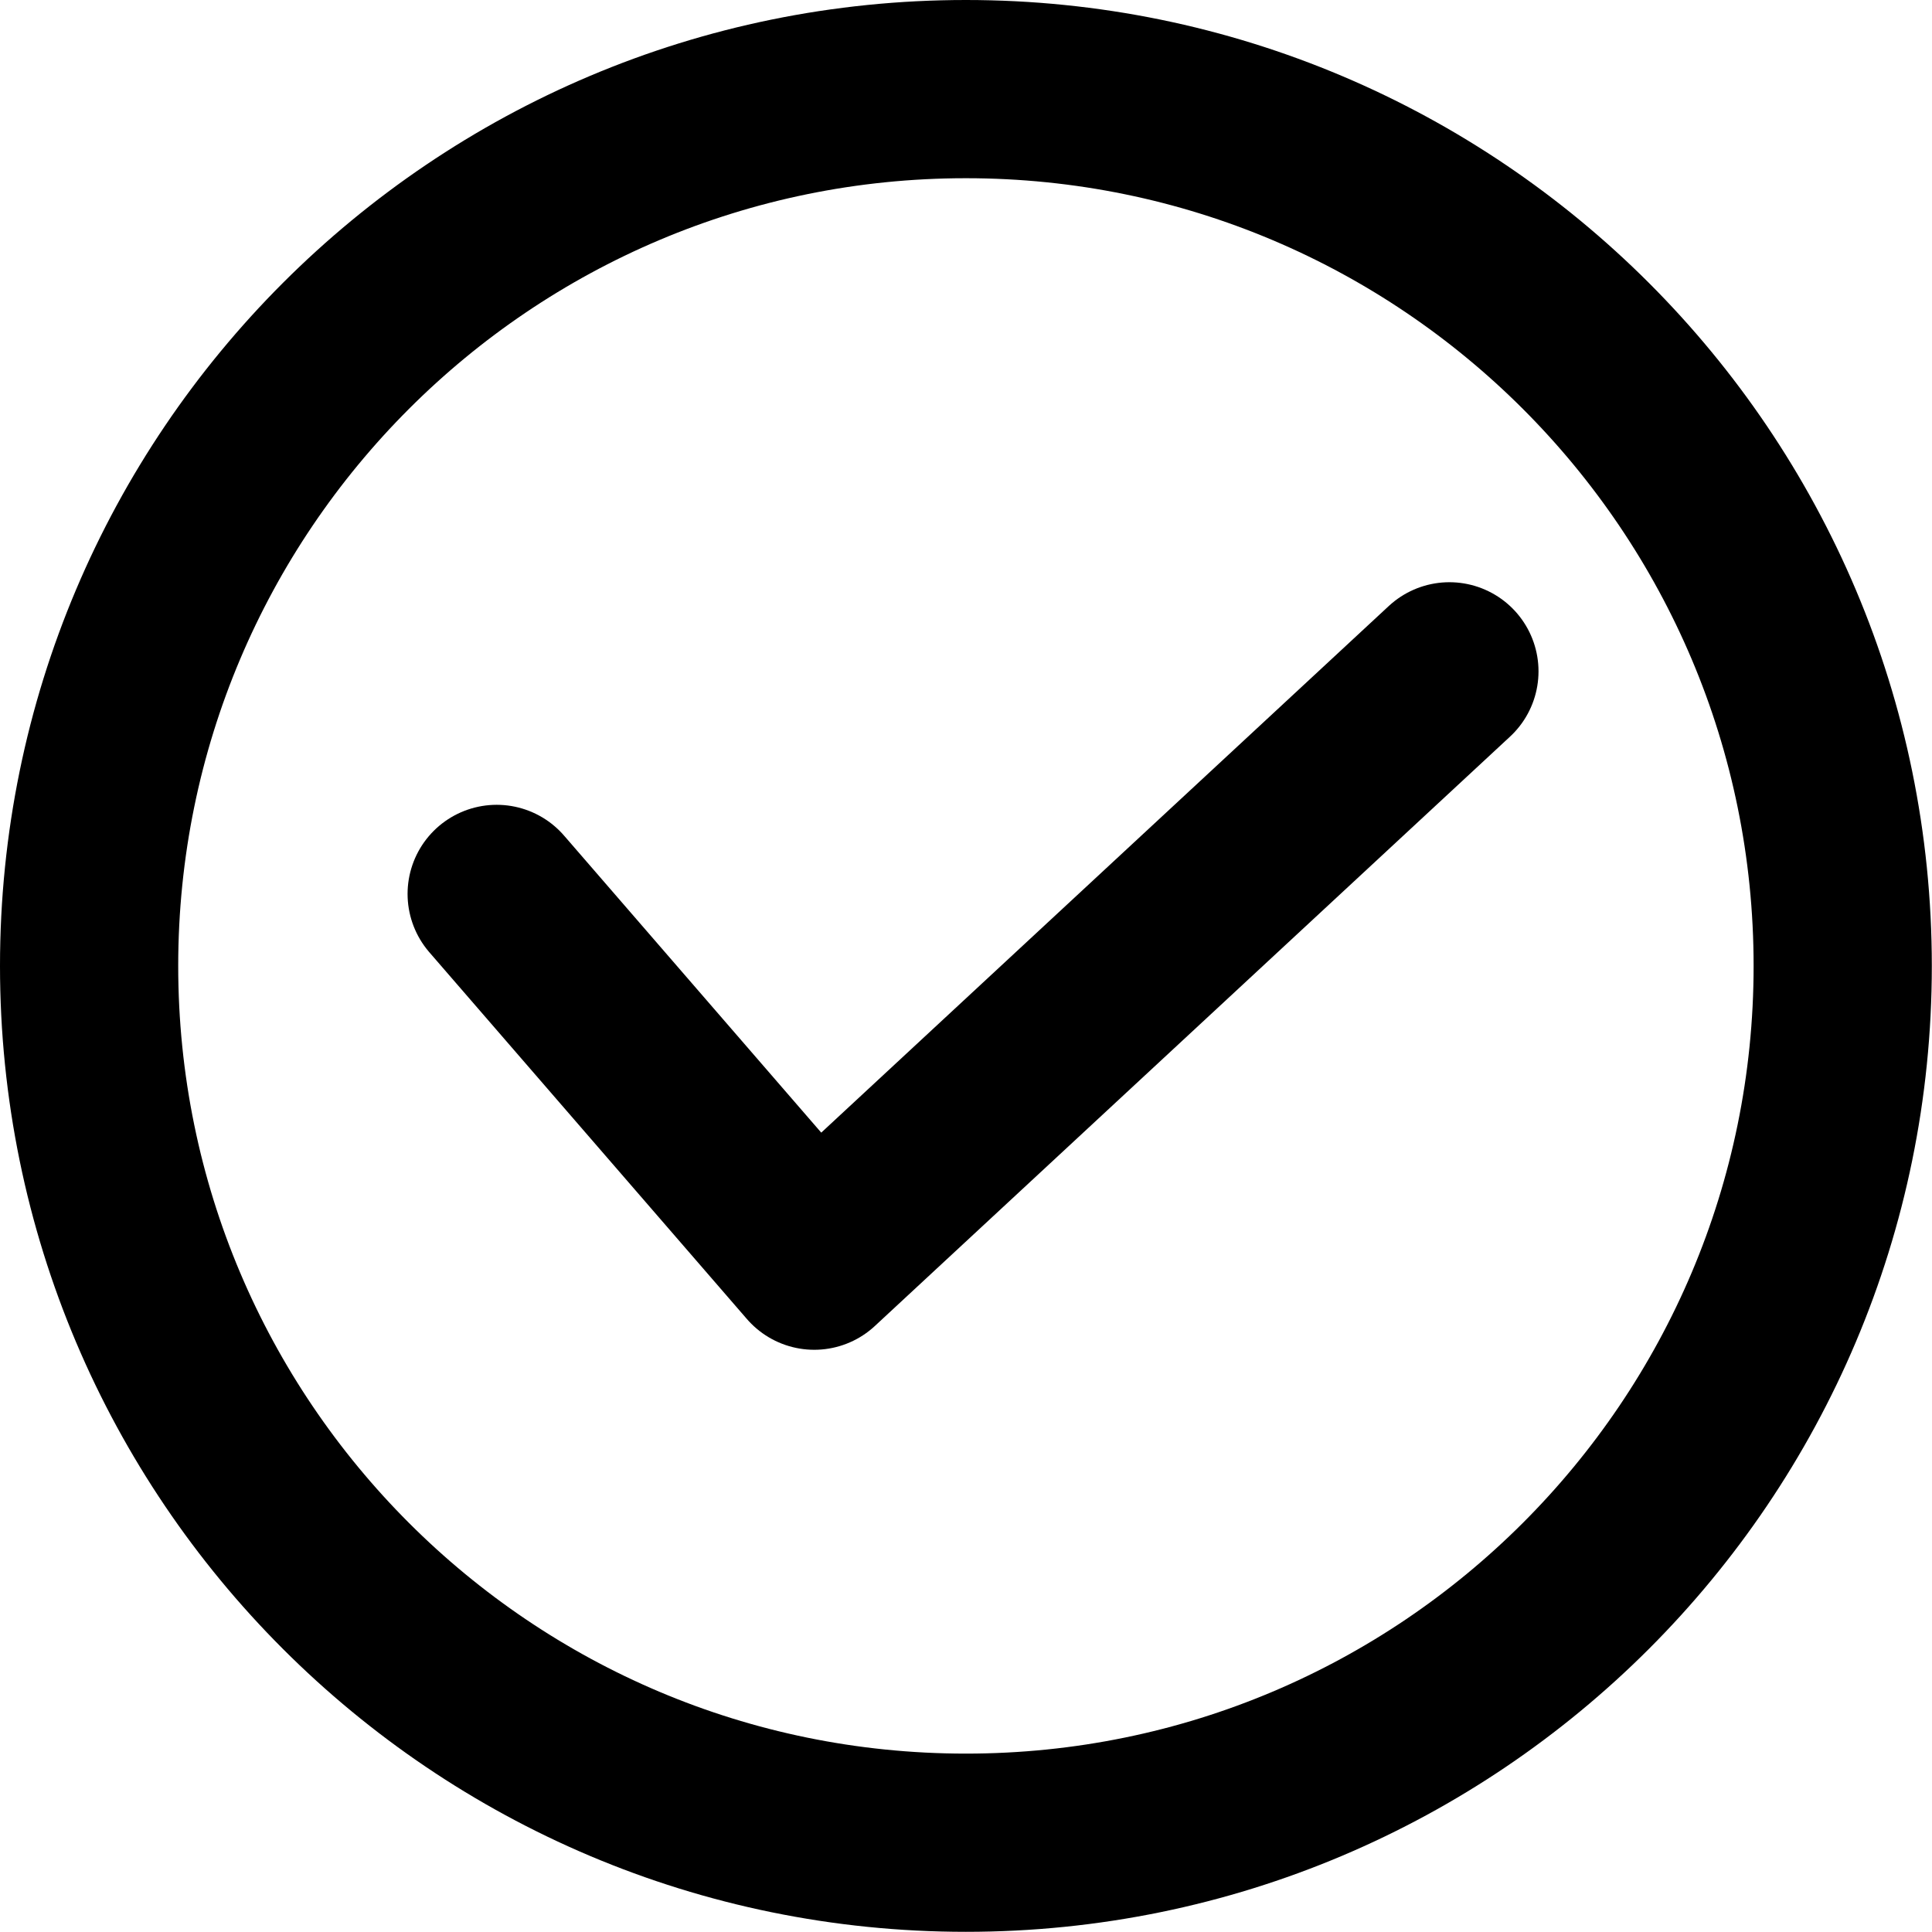
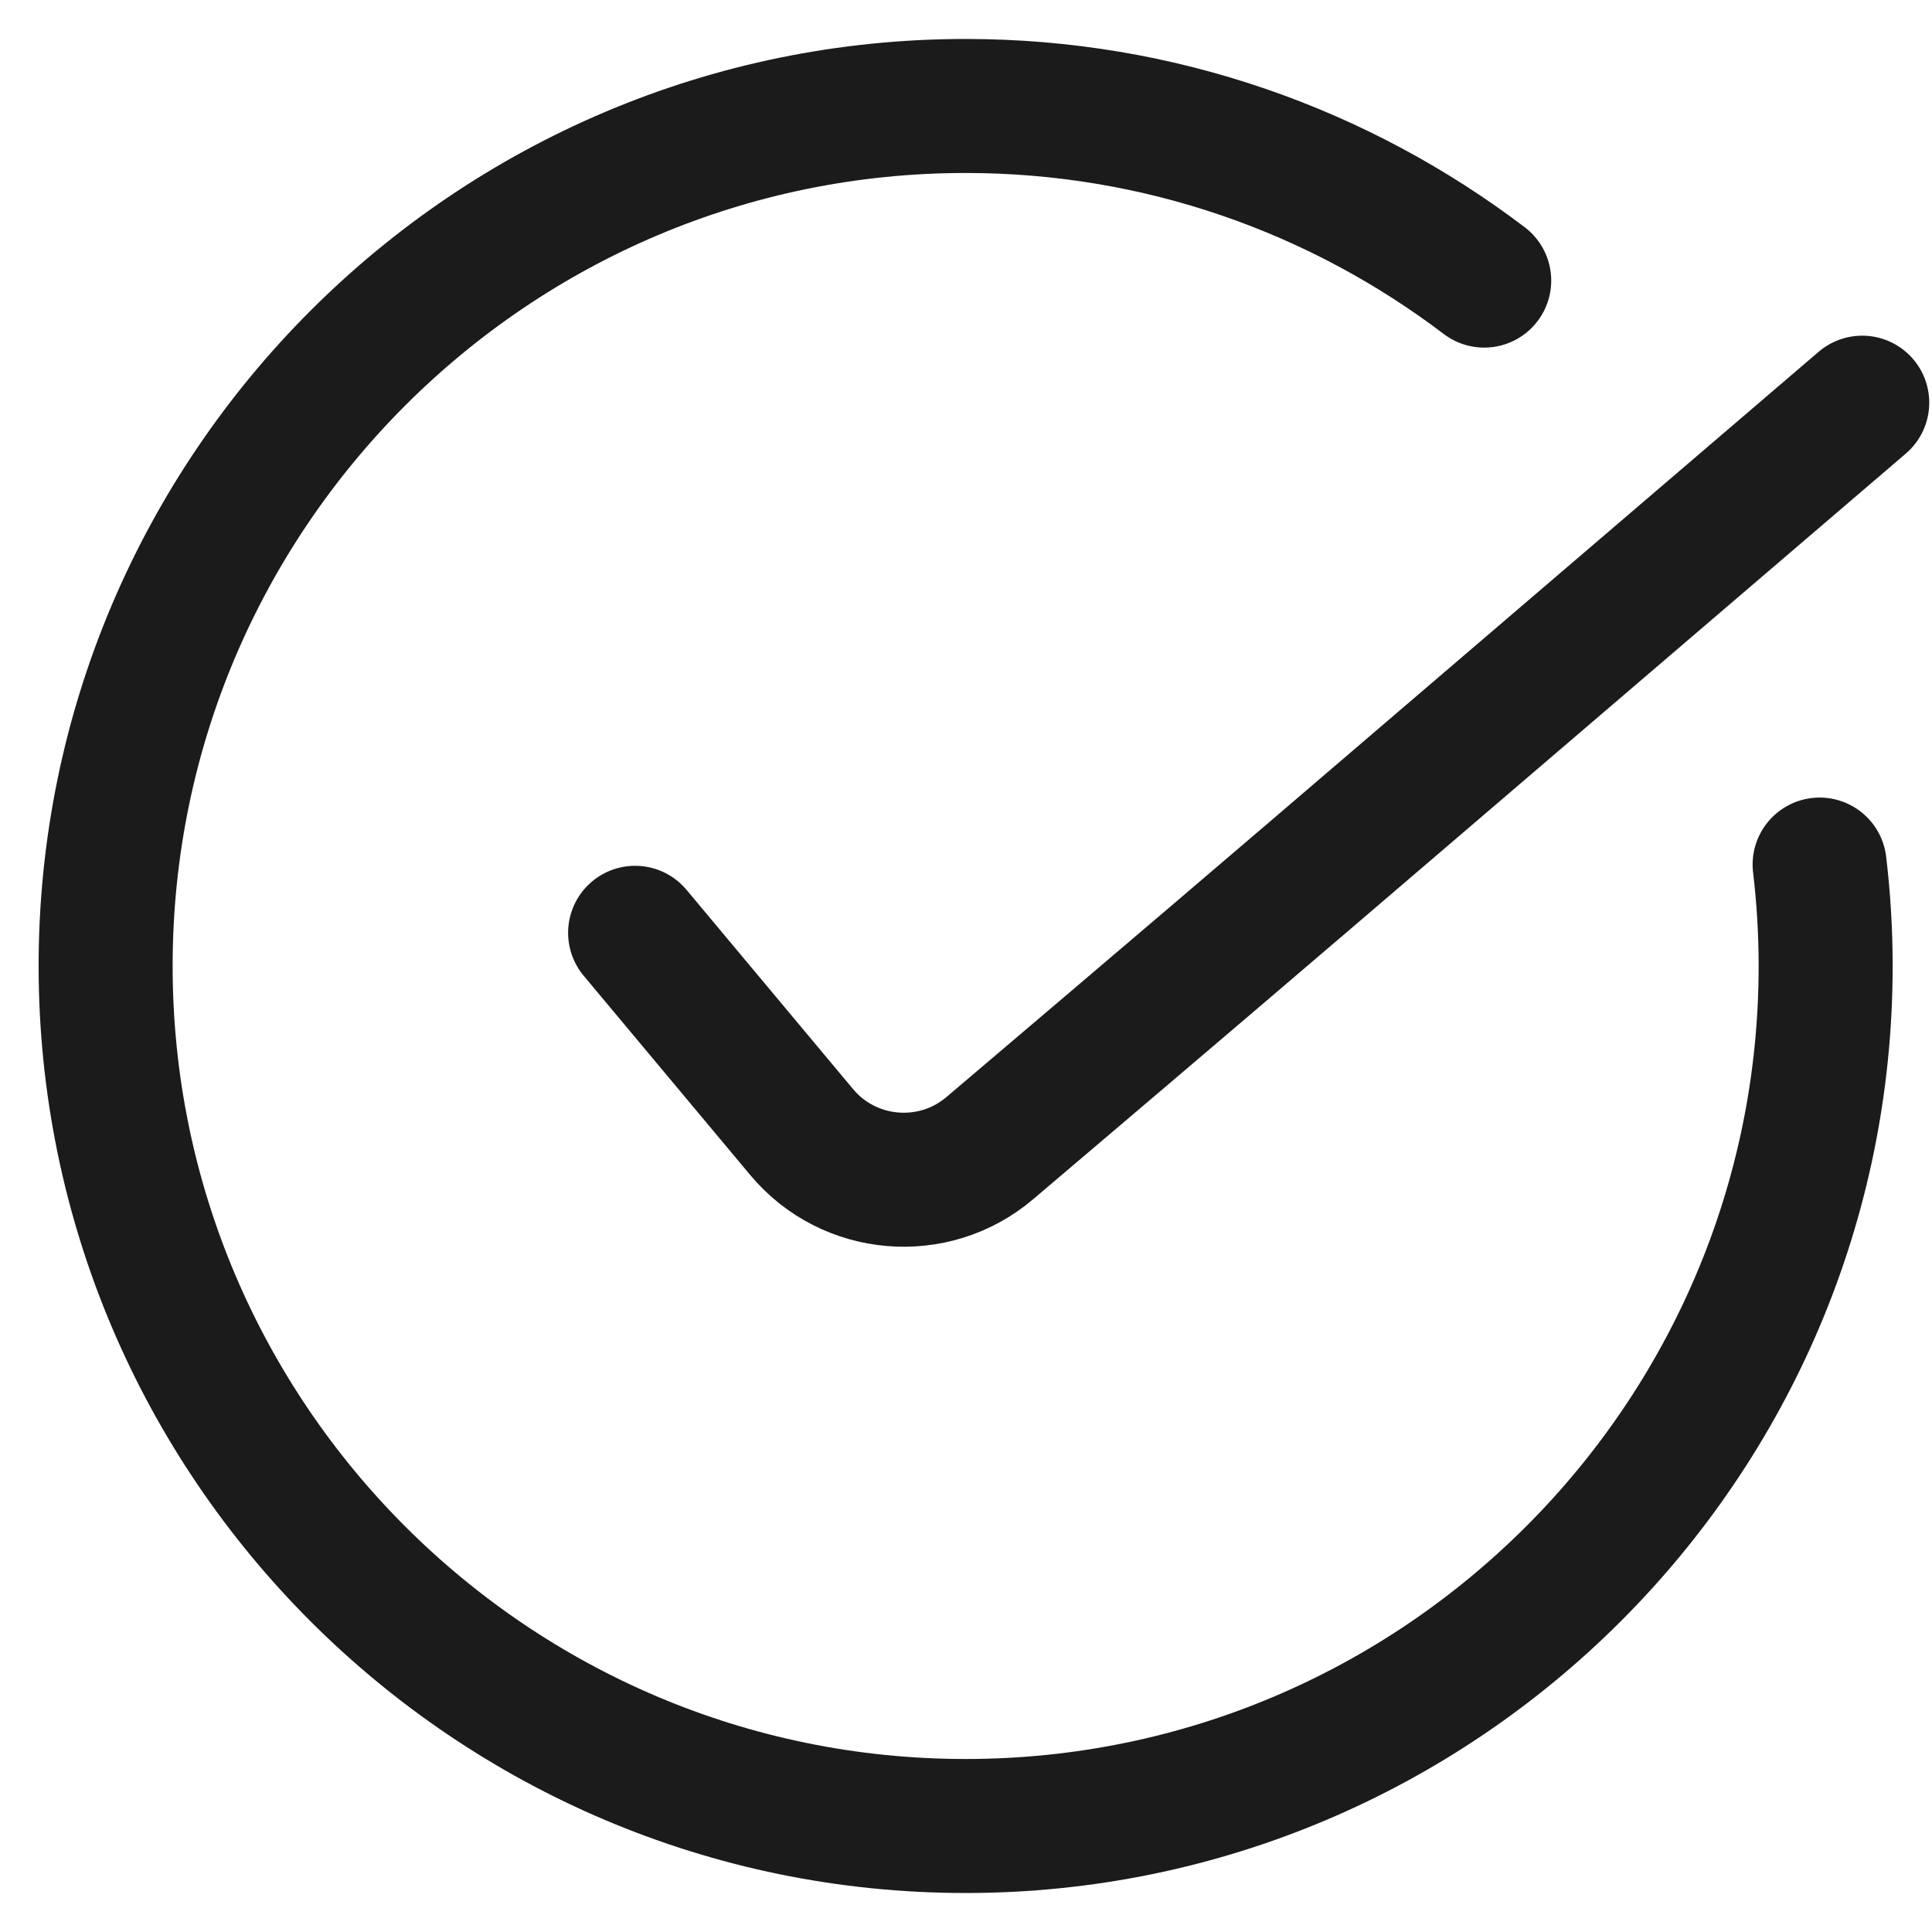
- <svg xmlns="http://www.w3.org/2000/svg" version="1.1" id="Layer_1" x="0px" y="0px" width="10.841px" height="10.841px" viewBox="0 0 10.841 10.841" enable-background="new 0 0 10.841 10.841" xml:space="preserve">
-   <circle fill="none" stroke="currentColor" stroke-linecap="round" stroke-linejoin="round" stroke-miterlimit="10" cx="5.42" cy="5.42" r="4.92" />
-   <polyline fill="none" stroke="currentColor" stroke-linecap="round" stroke-linejoin="round" stroke-miterlimit="10" points="  2.787,5.016 4.569,7.074 8.133,3.767 " />
+ <svg xmlns="http://www.w3.org/2000/svg" version="1.1" id="Layer_1" x="0px" y="0px" width="72.083px" height="72.083px" viewBox="0 0 72.083 72.083" enable-background="new 0 0 72.083 72.083" xml:space="preserve">
+   <g>
+     <path fill="none" stroke="#1B1B1C" stroke-width="5" stroke-linecap="round" stroke-linejoin="round" stroke-miterlimit="10" d="   M23.696,34.803l6.215,7.436c1.764,2.11,4.921,2.38,7.017,0.599l4.454-3.784c2.096-1.781,5.52-4.701,7.609-6.489l20.489-17.541" />
+   </g>
+   <g>
+     <path fill="none" stroke="#1B1B1C" stroke-width="5" stroke-linecap="round" stroke-linejoin="round" stroke-miterlimit="10" d="   M55.376,10.469c-5.382-4.086-12.085-6.515-19.348-6.515c-17.693,0-32.087,14.394-32.087,32.087s14.394,32.087,32.087,32.087   s32.087-14.394,32.087-32.087c0-1.28-0.077-2.543-0.225-3.784" />
+   </g>
</svg>
